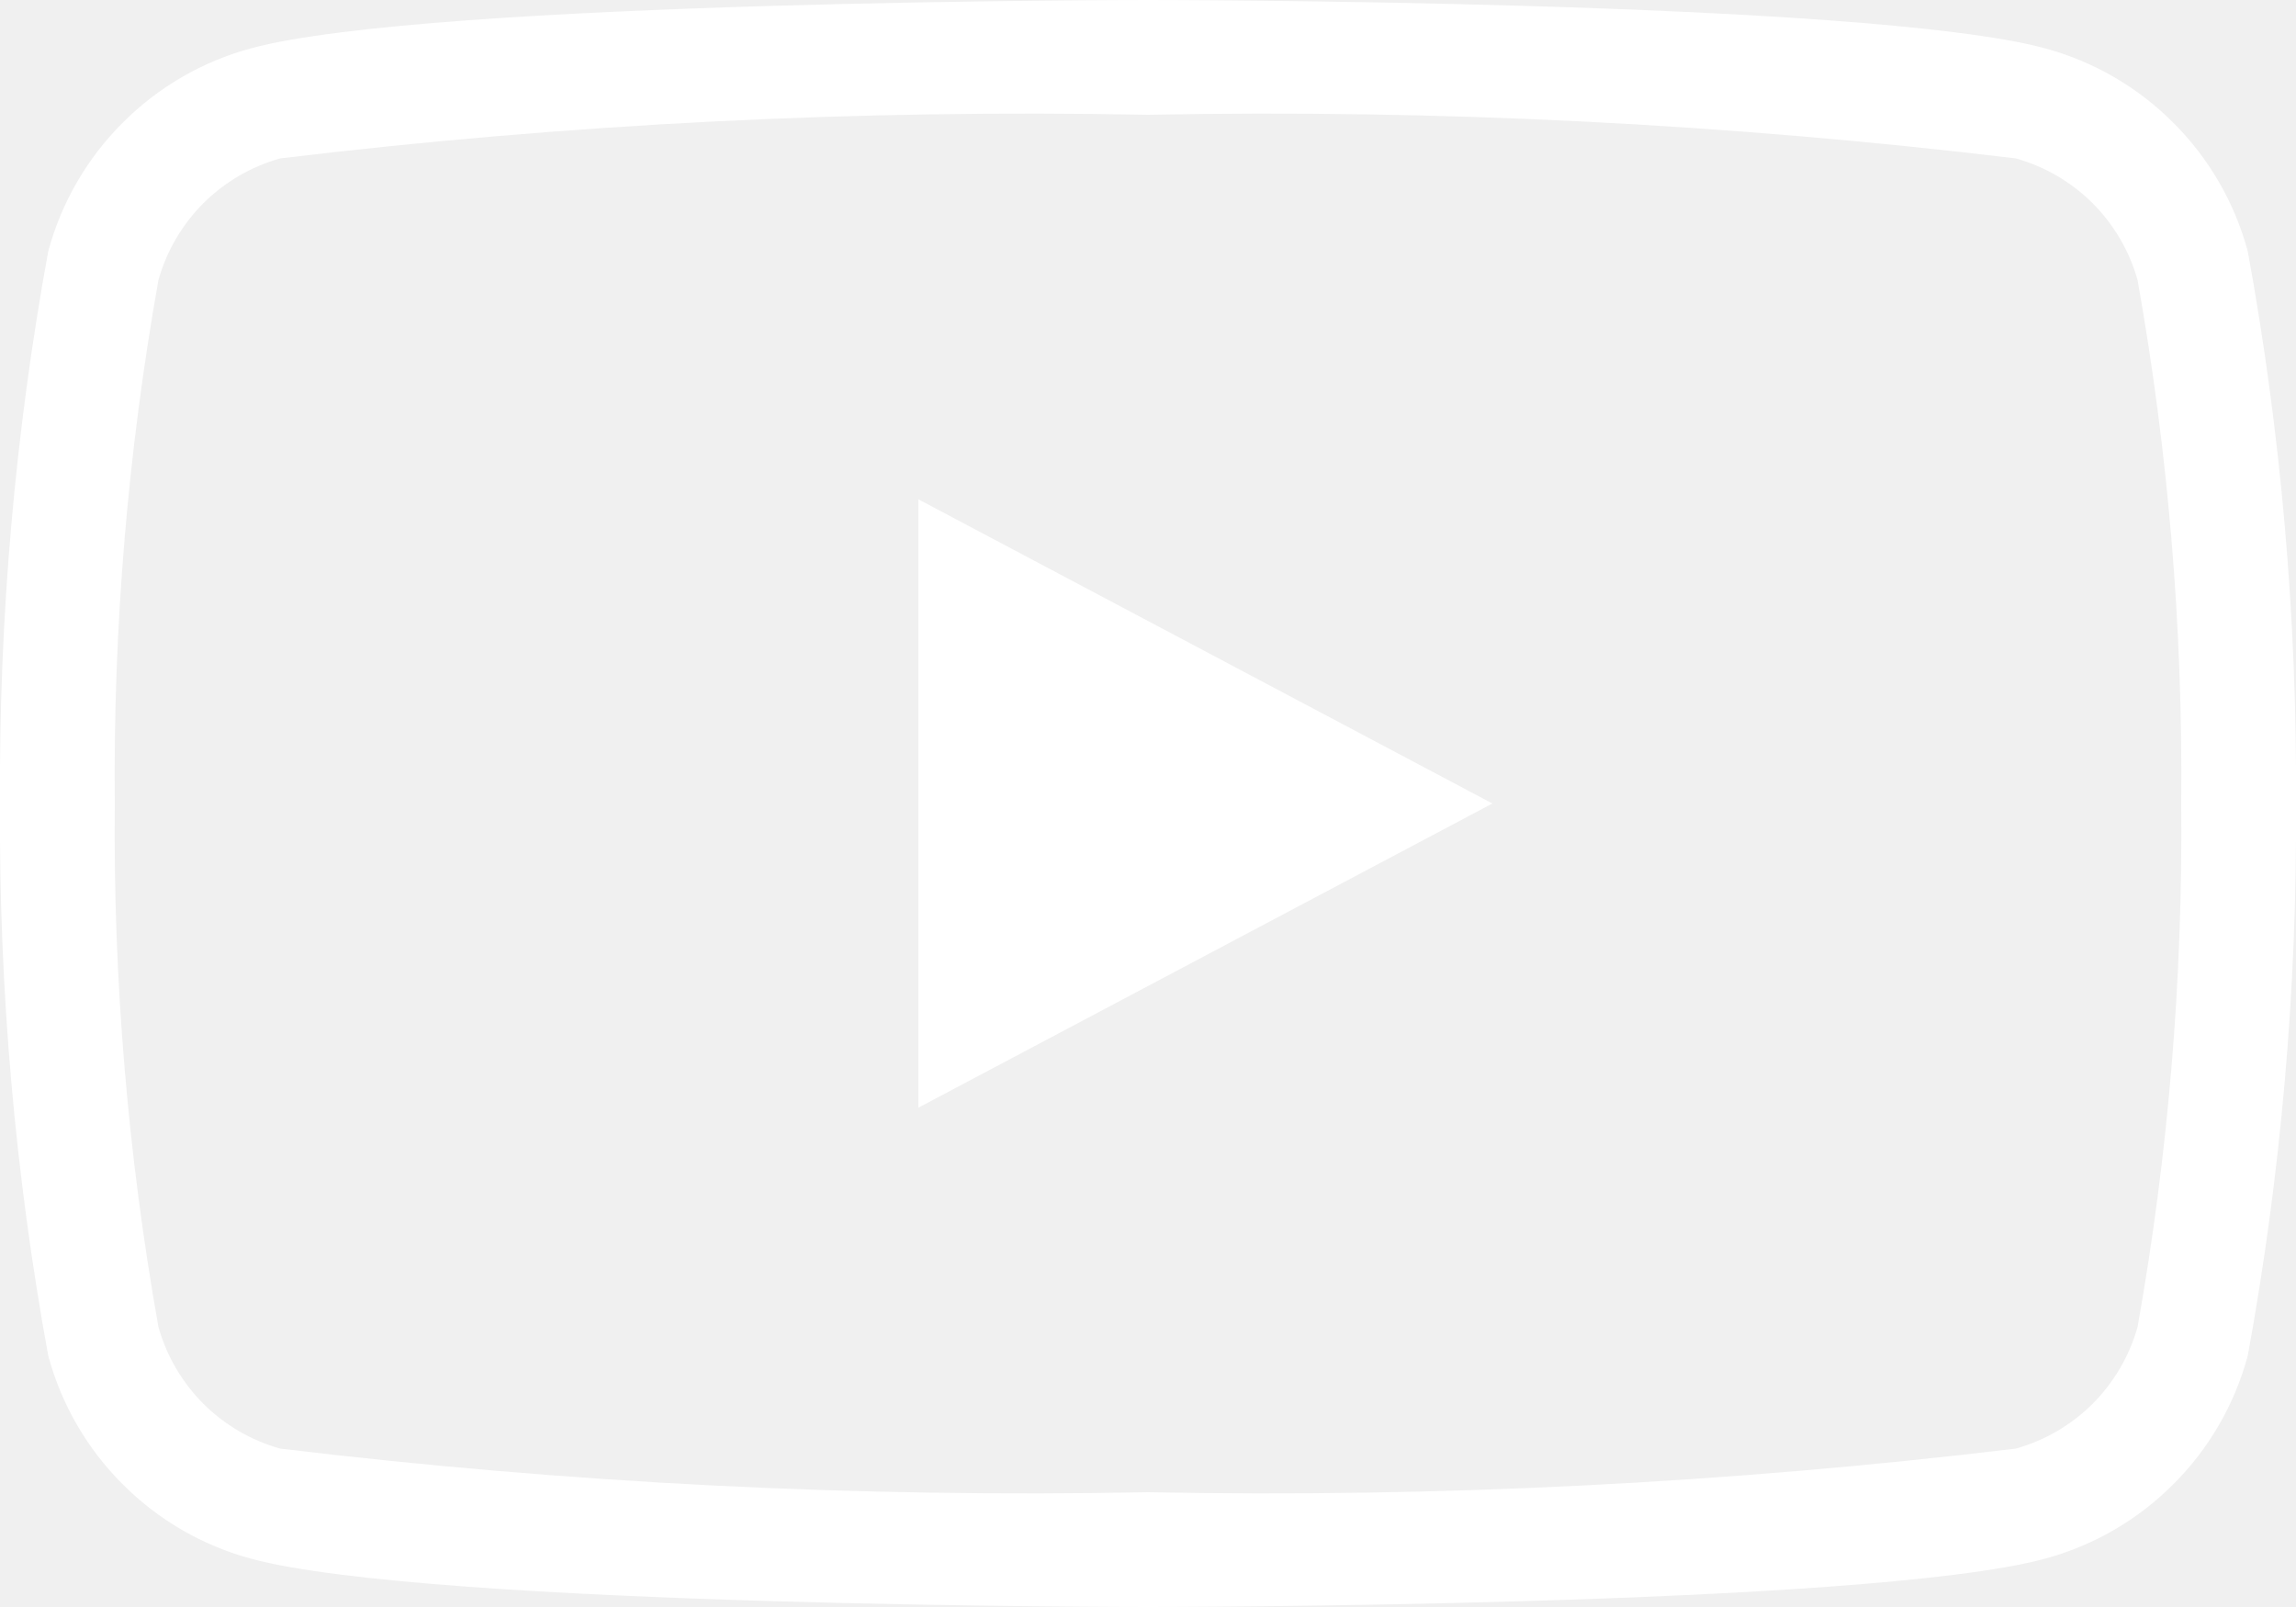
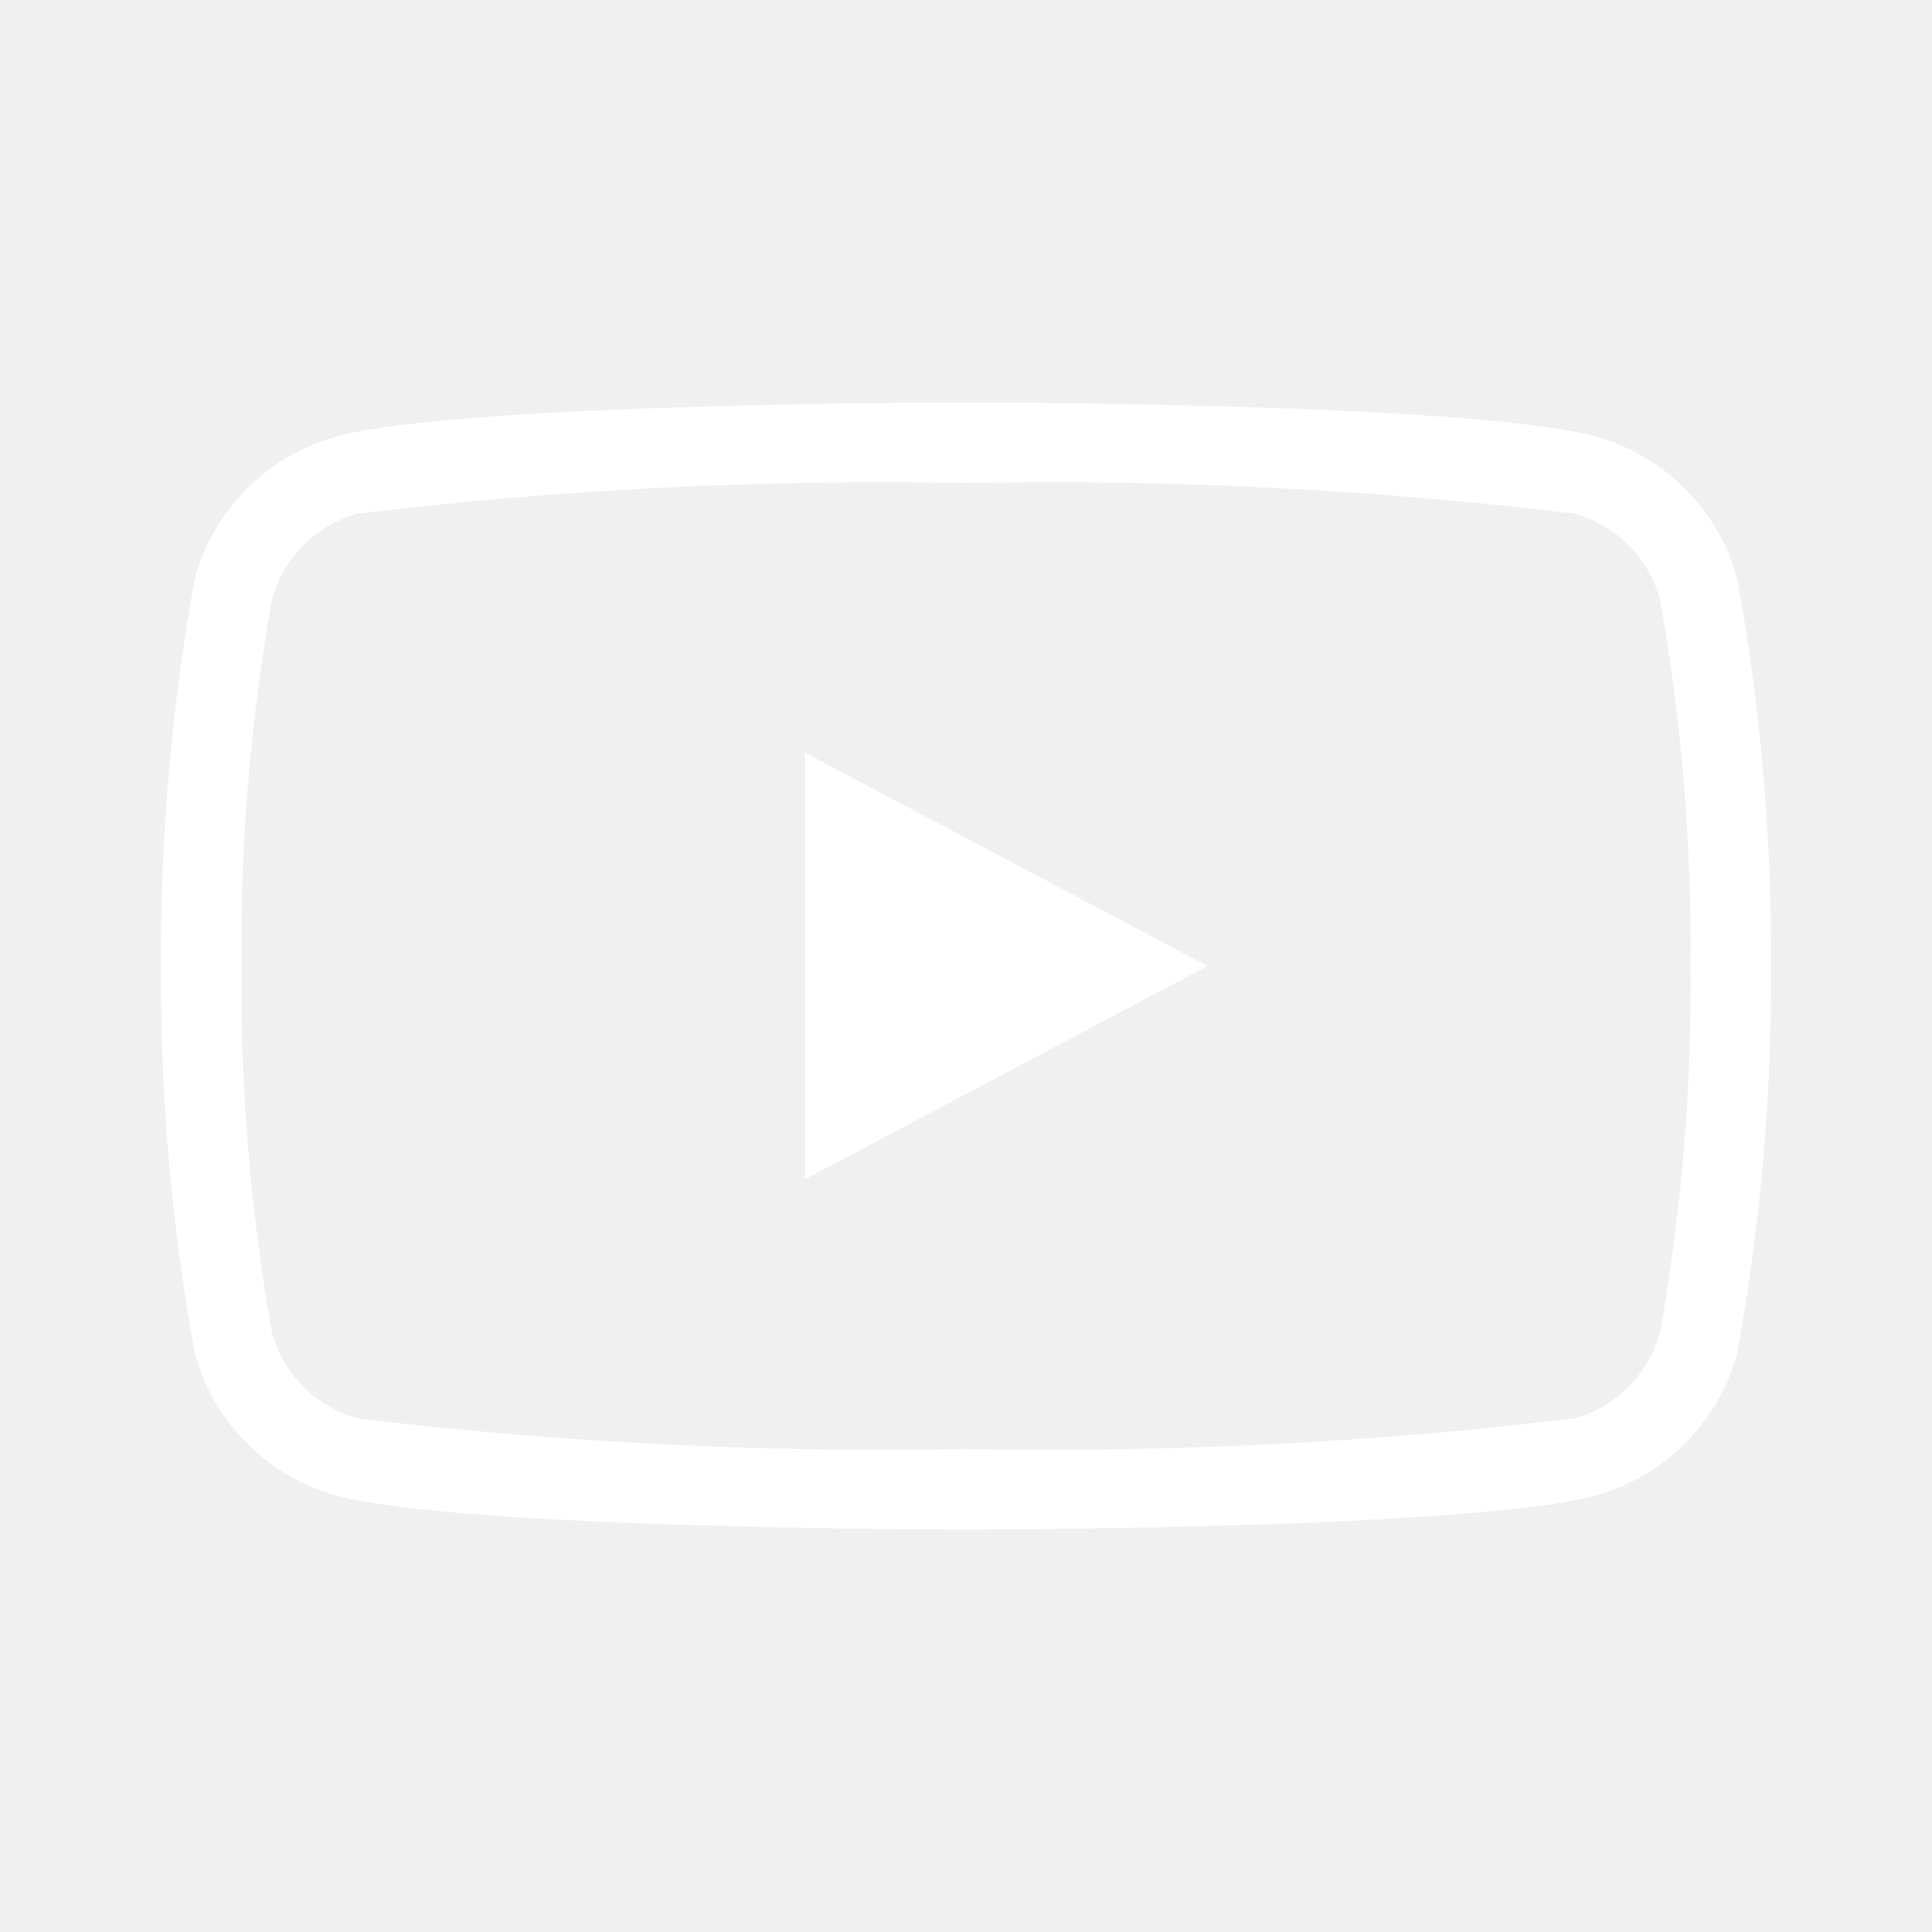
- <svg xmlns="http://www.w3.org/2000/svg" width="20" height="14" viewBox="0 0 20 14" fill="none">
-   <path d="M8 4.35L13 7L8 9.65V4.35ZM10 1C7.474 0.951 4.948 1.078 2.44 1.38C2.187 1.451 1.957 1.586 1.771 1.771C1.586 1.957 1.451 2.187 1.38 2.44C1.112 3.945 0.985 5.471 1 7C0.985 8.528 1.112 10.055 1.38 11.56C1.451 11.813 1.586 12.043 1.771 12.229C1.957 12.414 2.187 12.549 2.44 12.62C4.948 12.922 7.474 13.049 10 13C12.526 13.049 15.052 12.922 17.56 12.62C17.813 12.549 18.043 12.414 18.229 12.229C18.414 12.043 18.549 11.813 18.62 11.56C18.888 10.055 19.015 8.528 19 7C19.015 5.471 18.888 3.945 18.62 2.44C18.549 2.187 18.414 1.957 18.229 1.771C18.043 1.586 17.813 1.451 17.56 1.38C15.052 1.078 12.526 0.951 10 1ZM10 0C10 0 16.25 8.9407e-08 17.81 0.42C18.234 0.534 18.621 0.758 18.931 1.069C19.242 1.379 19.466 1.766 19.58 2.19C19.87 3.777 20.01 5.387 20 7C20.01 8.613 19.87 10.223 19.58 11.81C19.466 12.234 19.242 12.621 18.931 12.931C18.621 13.242 18.234 13.466 17.81 13.58C16.25 14 10 14 10 14C10 14 3.75 14 2.19 13.58C1.766 13.466 1.379 13.242 1.069 12.931C0.758 12.621 0.534 12.234 0.42 11.81C0.13 10.223 -0.01 8.613 -2.65368e-05 7C-0.01 5.387 0.13 3.777 0.42 2.19C0.534 1.766 0.758 1.379 1.069 1.069C1.379 0.758 1.766 0.534 2.19 0.42C3.75 8.9407e-08 10 0 10 0Z" fill="white" />
+ <svg xmlns="http://www.w3.org/2000/svg" width="24" height="24" viewBox="0 0 24 24" fill="none">
+   <path d="M10 9.35L15 12L10 14.65V9.35ZM12 6C9.474 5.951 6.948 6.078 4.44 6.38C4.187 6.451 3.957 6.586 3.771 6.771C3.586 6.957 3.451 7.187 3.38 7.44C3.112 8.945 2.985 10.472 3 12C2.985 13.528 3.112 15.055 3.38 16.56C3.451 16.813 3.586 17.043 3.771 17.229C3.957 17.414 4.187 17.549 4.44 17.62C6.948 17.922 9.474 18.049 12 18C14.526 18.049 17.052 17.922 19.56 17.62C19.813 17.549 20.043 17.414 20.229 17.229C20.414 17.043 20.549 16.813 20.62 16.56C20.888 15.055 21.015 13.528 21 12C21.015 10.472 20.888 8.945 20.62 7.44C20.549 7.187 20.414 6.957 20.229 6.771C20.043 6.586 19.813 6.451 19.56 6.38C17.052 6.078 14.526 5.951 12 6ZM12 5C12 5 18.25 5 19.81 5.42C20.234 5.534 20.621 5.758 20.931 6.069C21.242 6.379 21.466 6.766 21.58 7.19C21.87 8.777 22.01 10.387 22 12C22.01 13.613 21.87 15.223 21.58 16.81C21.466 17.234 21.242 17.621 20.931 17.931C20.621 18.242 20.234 18.466 19.81 18.58C18.25 19 12 19 12 19C12 19 5.75 19 4.19 18.58C3.766 18.466 3.379 18.242 3.069 17.931C2.758 17.621 2.534 17.234 2.42 16.81C2.13 15.223 1.99 13.613 2 12C1.99 10.387 2.13 8.777 2.42 7.19C2.534 6.766 2.758 6.379 3.069 6.069C3.379 5.758 3.766 5.534 4.19 5.42C5.75 5 12 5 12 5Z" fill="white" />
</svg>
